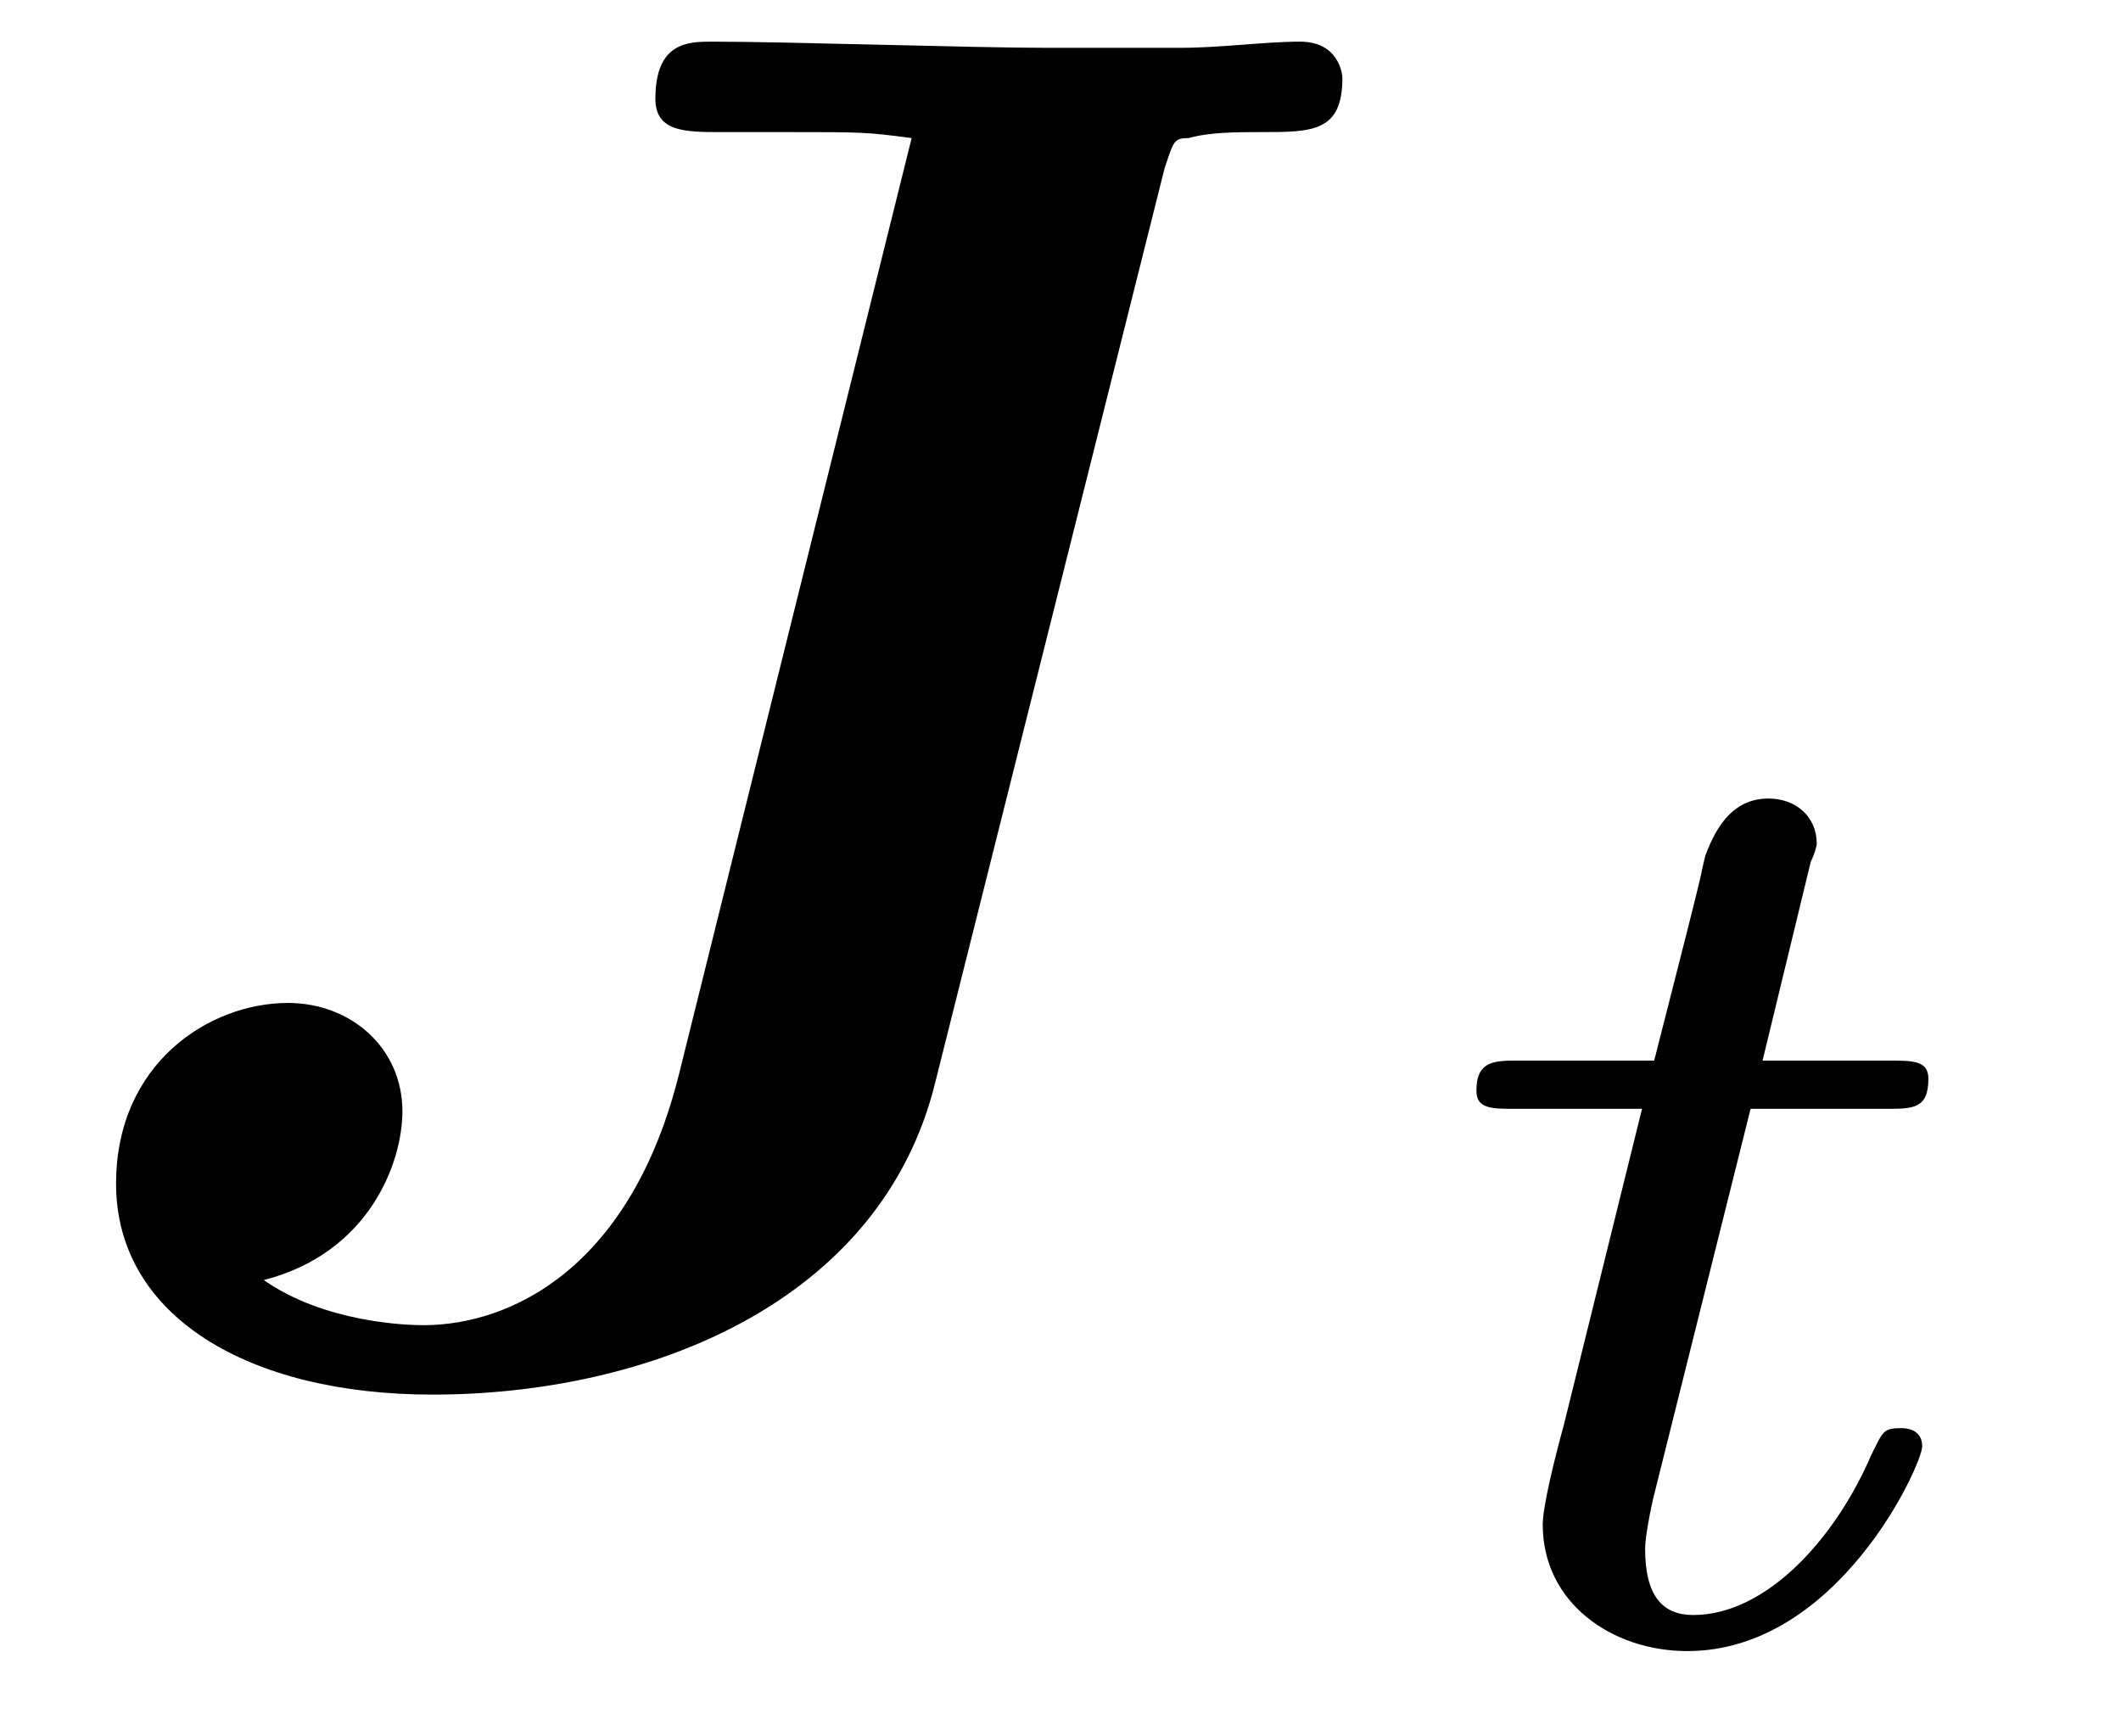
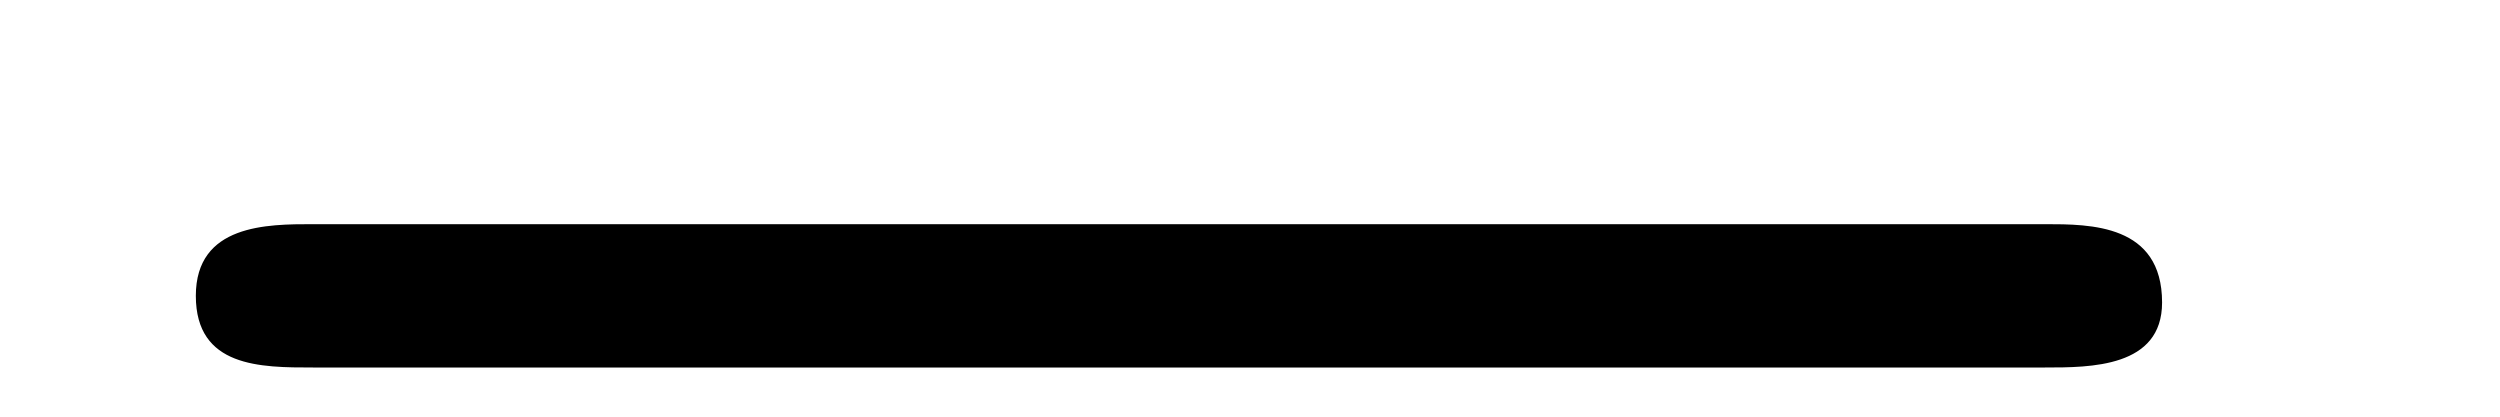
- <svg xmlns="http://www.w3.org/2000/svg" xmlns:xlink="http://www.w3.org/1999/xlink" width="11" height="9" viewBox="0 0 11 9">
+ <svg xmlns="http://www.w3.org/2000/svg" xmlns:xlink="http://www.w3.org/1999/xlink" width="6" height="1" viewBox="0 0 6 1">
  <defs>
    <g>
      <g id="glyph-0-0">
-         <path d="M 6 -6.188 C 6.047 -6.328 6.047 -6.344 6.125 -6.344 C 6.234 -6.375 6.375 -6.375 6.5 -6.375 C 6.766 -6.375 6.922 -6.375 6.922 -6.656 C 6.922 -6.672 6.906 -6.844 6.703 -6.844 C 6.516 -6.844 6.297 -6.812 6.078 -6.812 C 5.859 -6.812 5.625 -6.812 5.391 -6.812 C 5 -6.812 4.047 -6.844 3.656 -6.844 C 3.531 -6.844 3.359 -6.844 3.359 -6.547 C 3.359 -6.375 3.516 -6.375 3.703 -6.375 L 4.047 -6.375 C 4.438 -6.375 4.453 -6.375 4.688 -6.344 L 3.484 -1.5 C 3.234 -0.484 2.609 -0.188 2.156 -0.188 C 2.062 -0.188 1.641 -0.203 1.328 -0.422 C 1.875 -0.562 2.047 -1.031 2.047 -1.297 C 2.047 -1.625 1.781 -1.859 1.453 -1.859 C 1.047 -1.859 0.562 -1.547 0.562 -0.922 C 0.562 -0.234 1.25 0.172 2.203 0.172 C 3.312 0.172 4.531 -0.297 4.812 -1.453 Z M 6 -6.188 " />
-       </g>
-       <g id="glyph-1-0">
-         <path d="M 1.719 -2.75 L 2.422 -2.75 C 2.562 -2.75 2.641 -2.75 2.641 -2.906 C 2.641 -3 2.562 -3 2.438 -3 L 1.781 -3 L 2.031 -4.031 C 2.047 -4.062 2.062 -4.109 2.062 -4.125 C 2.062 -4.266 1.953 -4.359 1.812 -4.359 C 1.641 -4.359 1.547 -4.234 1.484 -4.062 C 1.438 -3.875 1.531 -4.219 1.219 -3 L 0.516 -3 C 0.391 -3 0.297 -3 0.297 -2.844 C 0.297 -2.75 0.375 -2.75 0.5 -2.75 L 1.156 -2.75 L 0.75 -1.109 C 0.703 -0.938 0.641 -0.688 0.641 -0.594 C 0.641 -0.188 1 0.062 1.391 0.062 C 2.172 0.062 2.609 -0.906 2.609 -1 C 2.609 -1.094 2.516 -1.094 2.5 -1.094 C 2.406 -1.094 2.406 -1.078 2.344 -0.953 C 2.156 -0.516 1.797 -0.125 1.422 -0.125 C 1.266 -0.125 1.172 -0.219 1.172 -0.469 C 1.172 -0.531 1.203 -0.688 1.219 -0.75 Z M 1.719 -2.75 " />
+         <path d="M 5.188 -1.578 C 5.297 -1.578 5.469 -1.578 5.469 -1.734 C 5.469 -1.922 5.297 -1.922 5.188 -1.922 L 1.031 -1.922 C 0.922 -1.922 0.75 -1.922 0.75 -1.75 C 0.75 -1.578 0.906 -1.578 1.031 -1.578 Z M 5.188 -1.578 " />
      </g>
    </g>
  </defs>
  <g fill="rgb(0%, 0%, 0%)" fill-opacity="1">
-     <use xlink:href="#glyph-0-0" x="0.04" y="7.06" />
-   </g>
-   <g fill="rgb(0%, 0%, 0%)" fill-opacity="1">
-     <use xlink:href="#glyph-1-0" x="7.36" y="8.5" />
+     <use xlink:href="#glyph-0-0" x="-0.28" y="2.46" />
  </g>
</svg>
